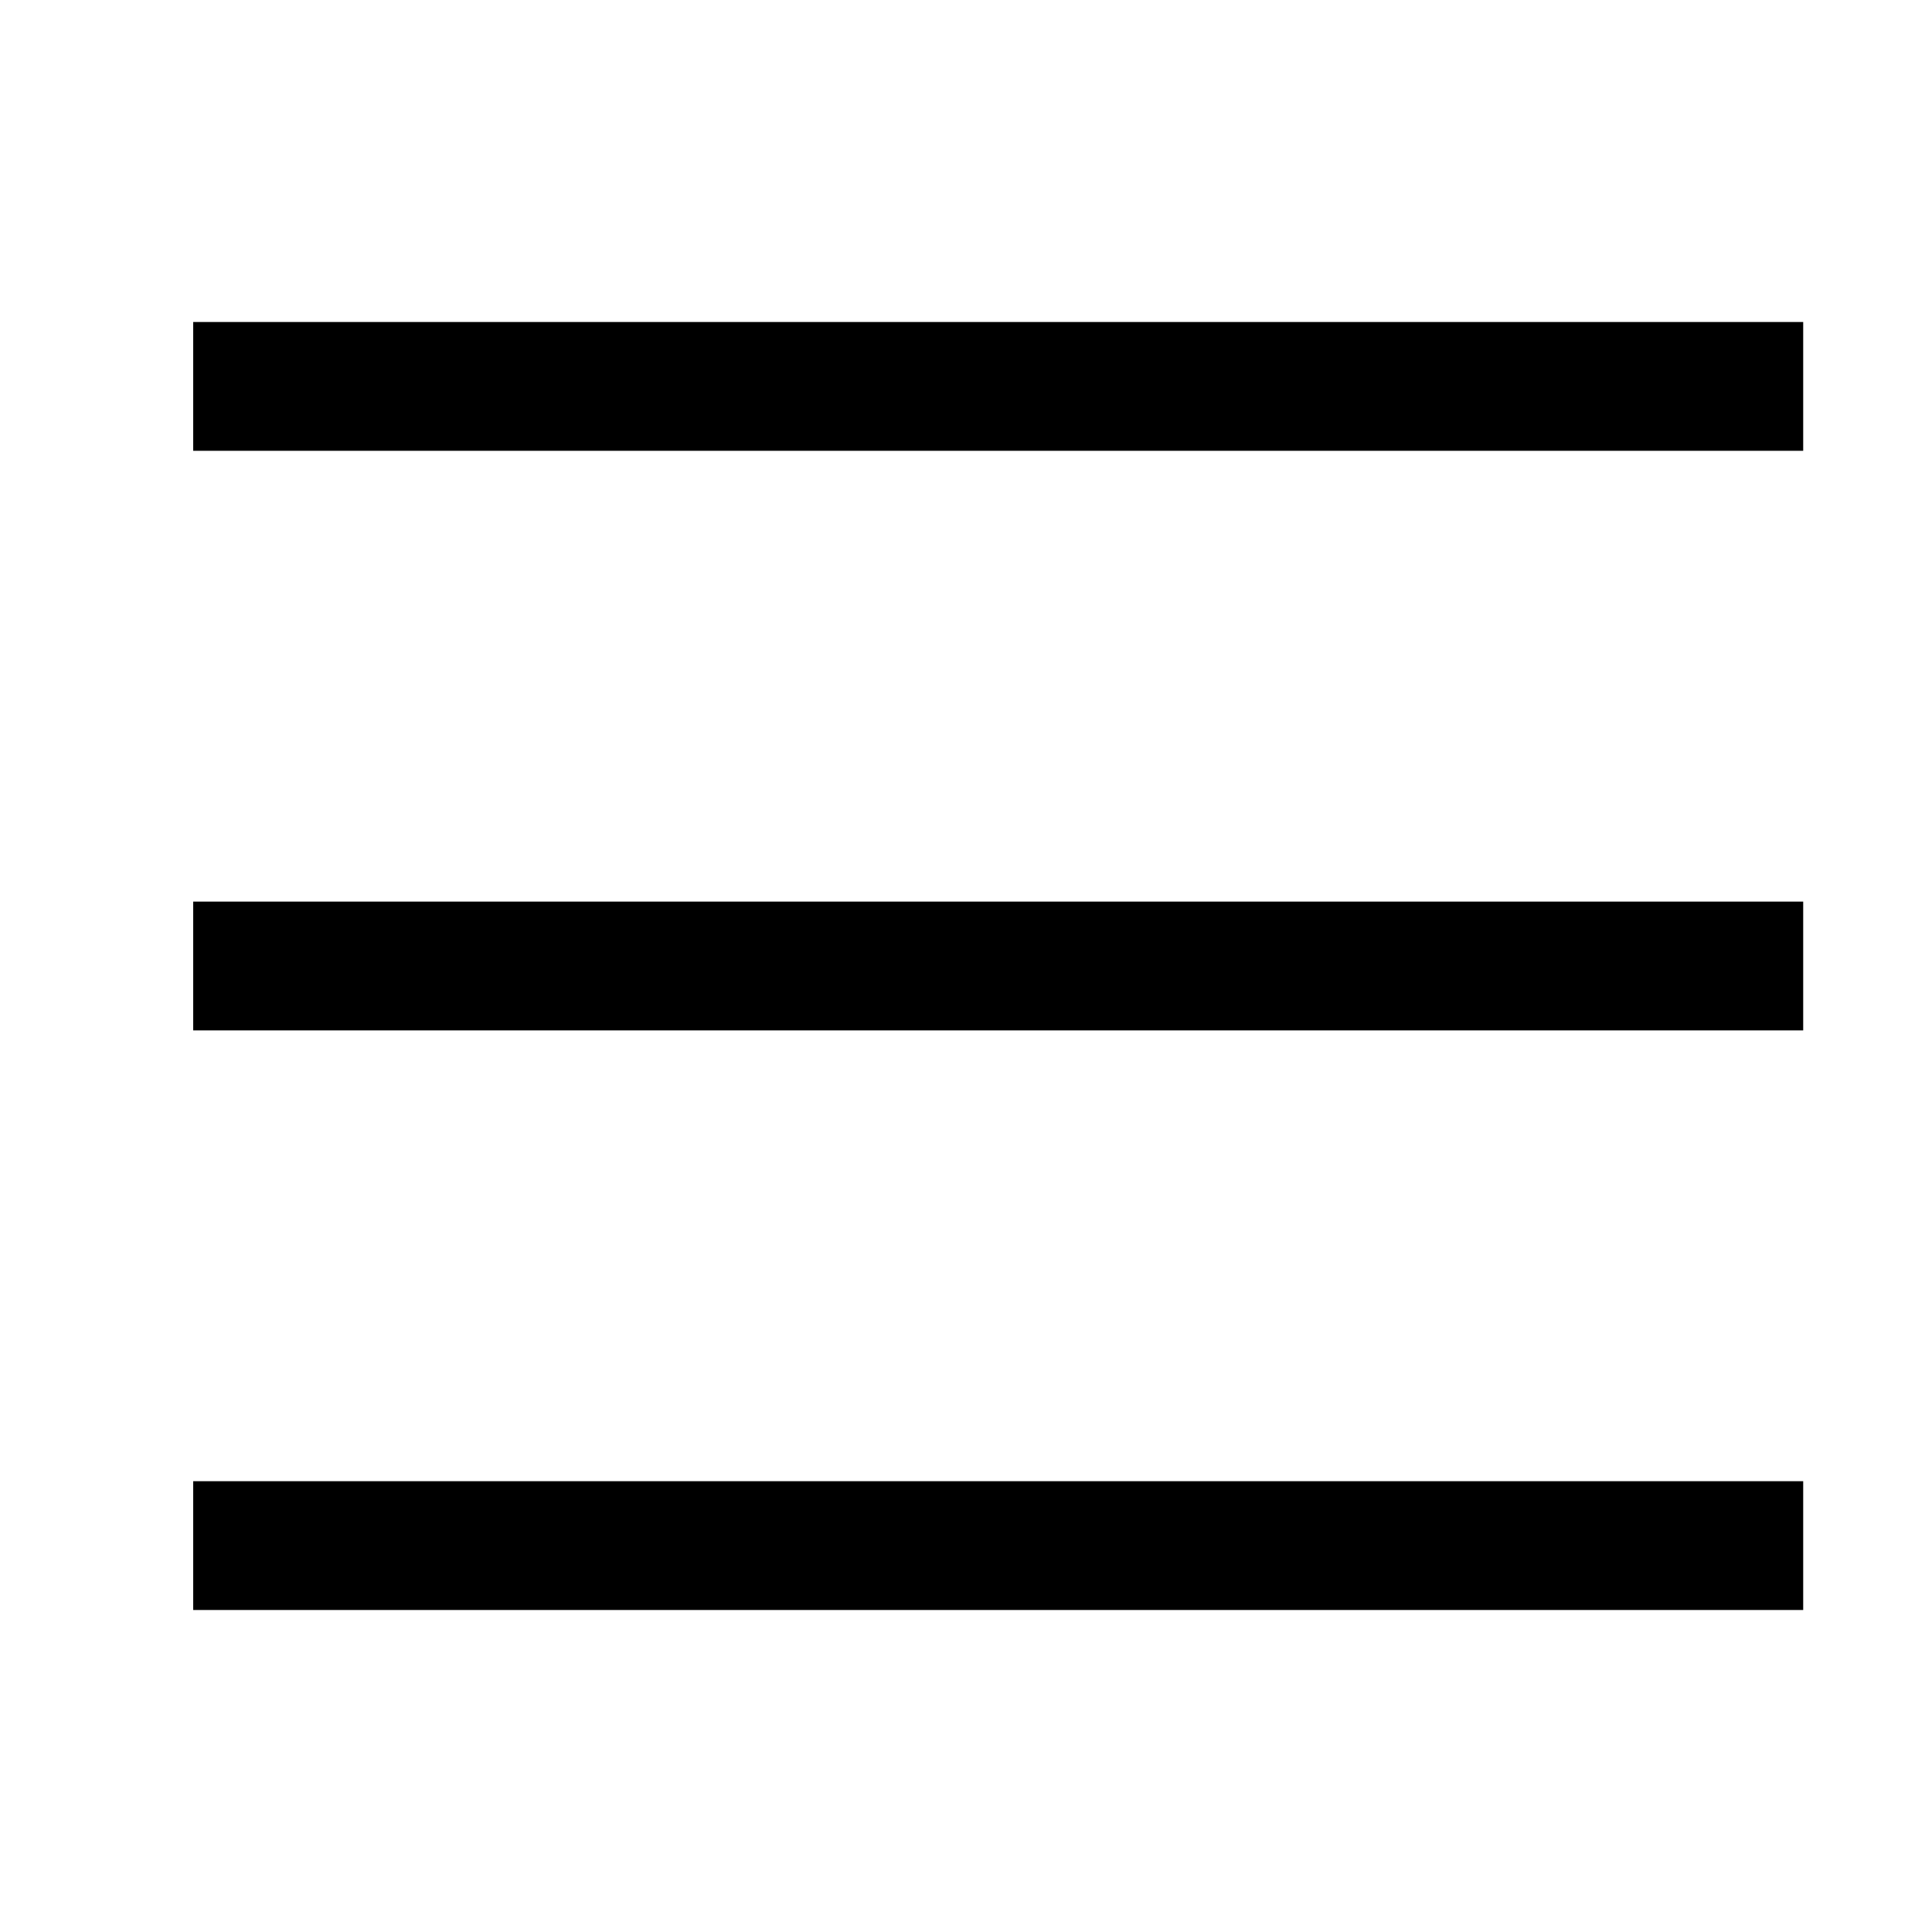
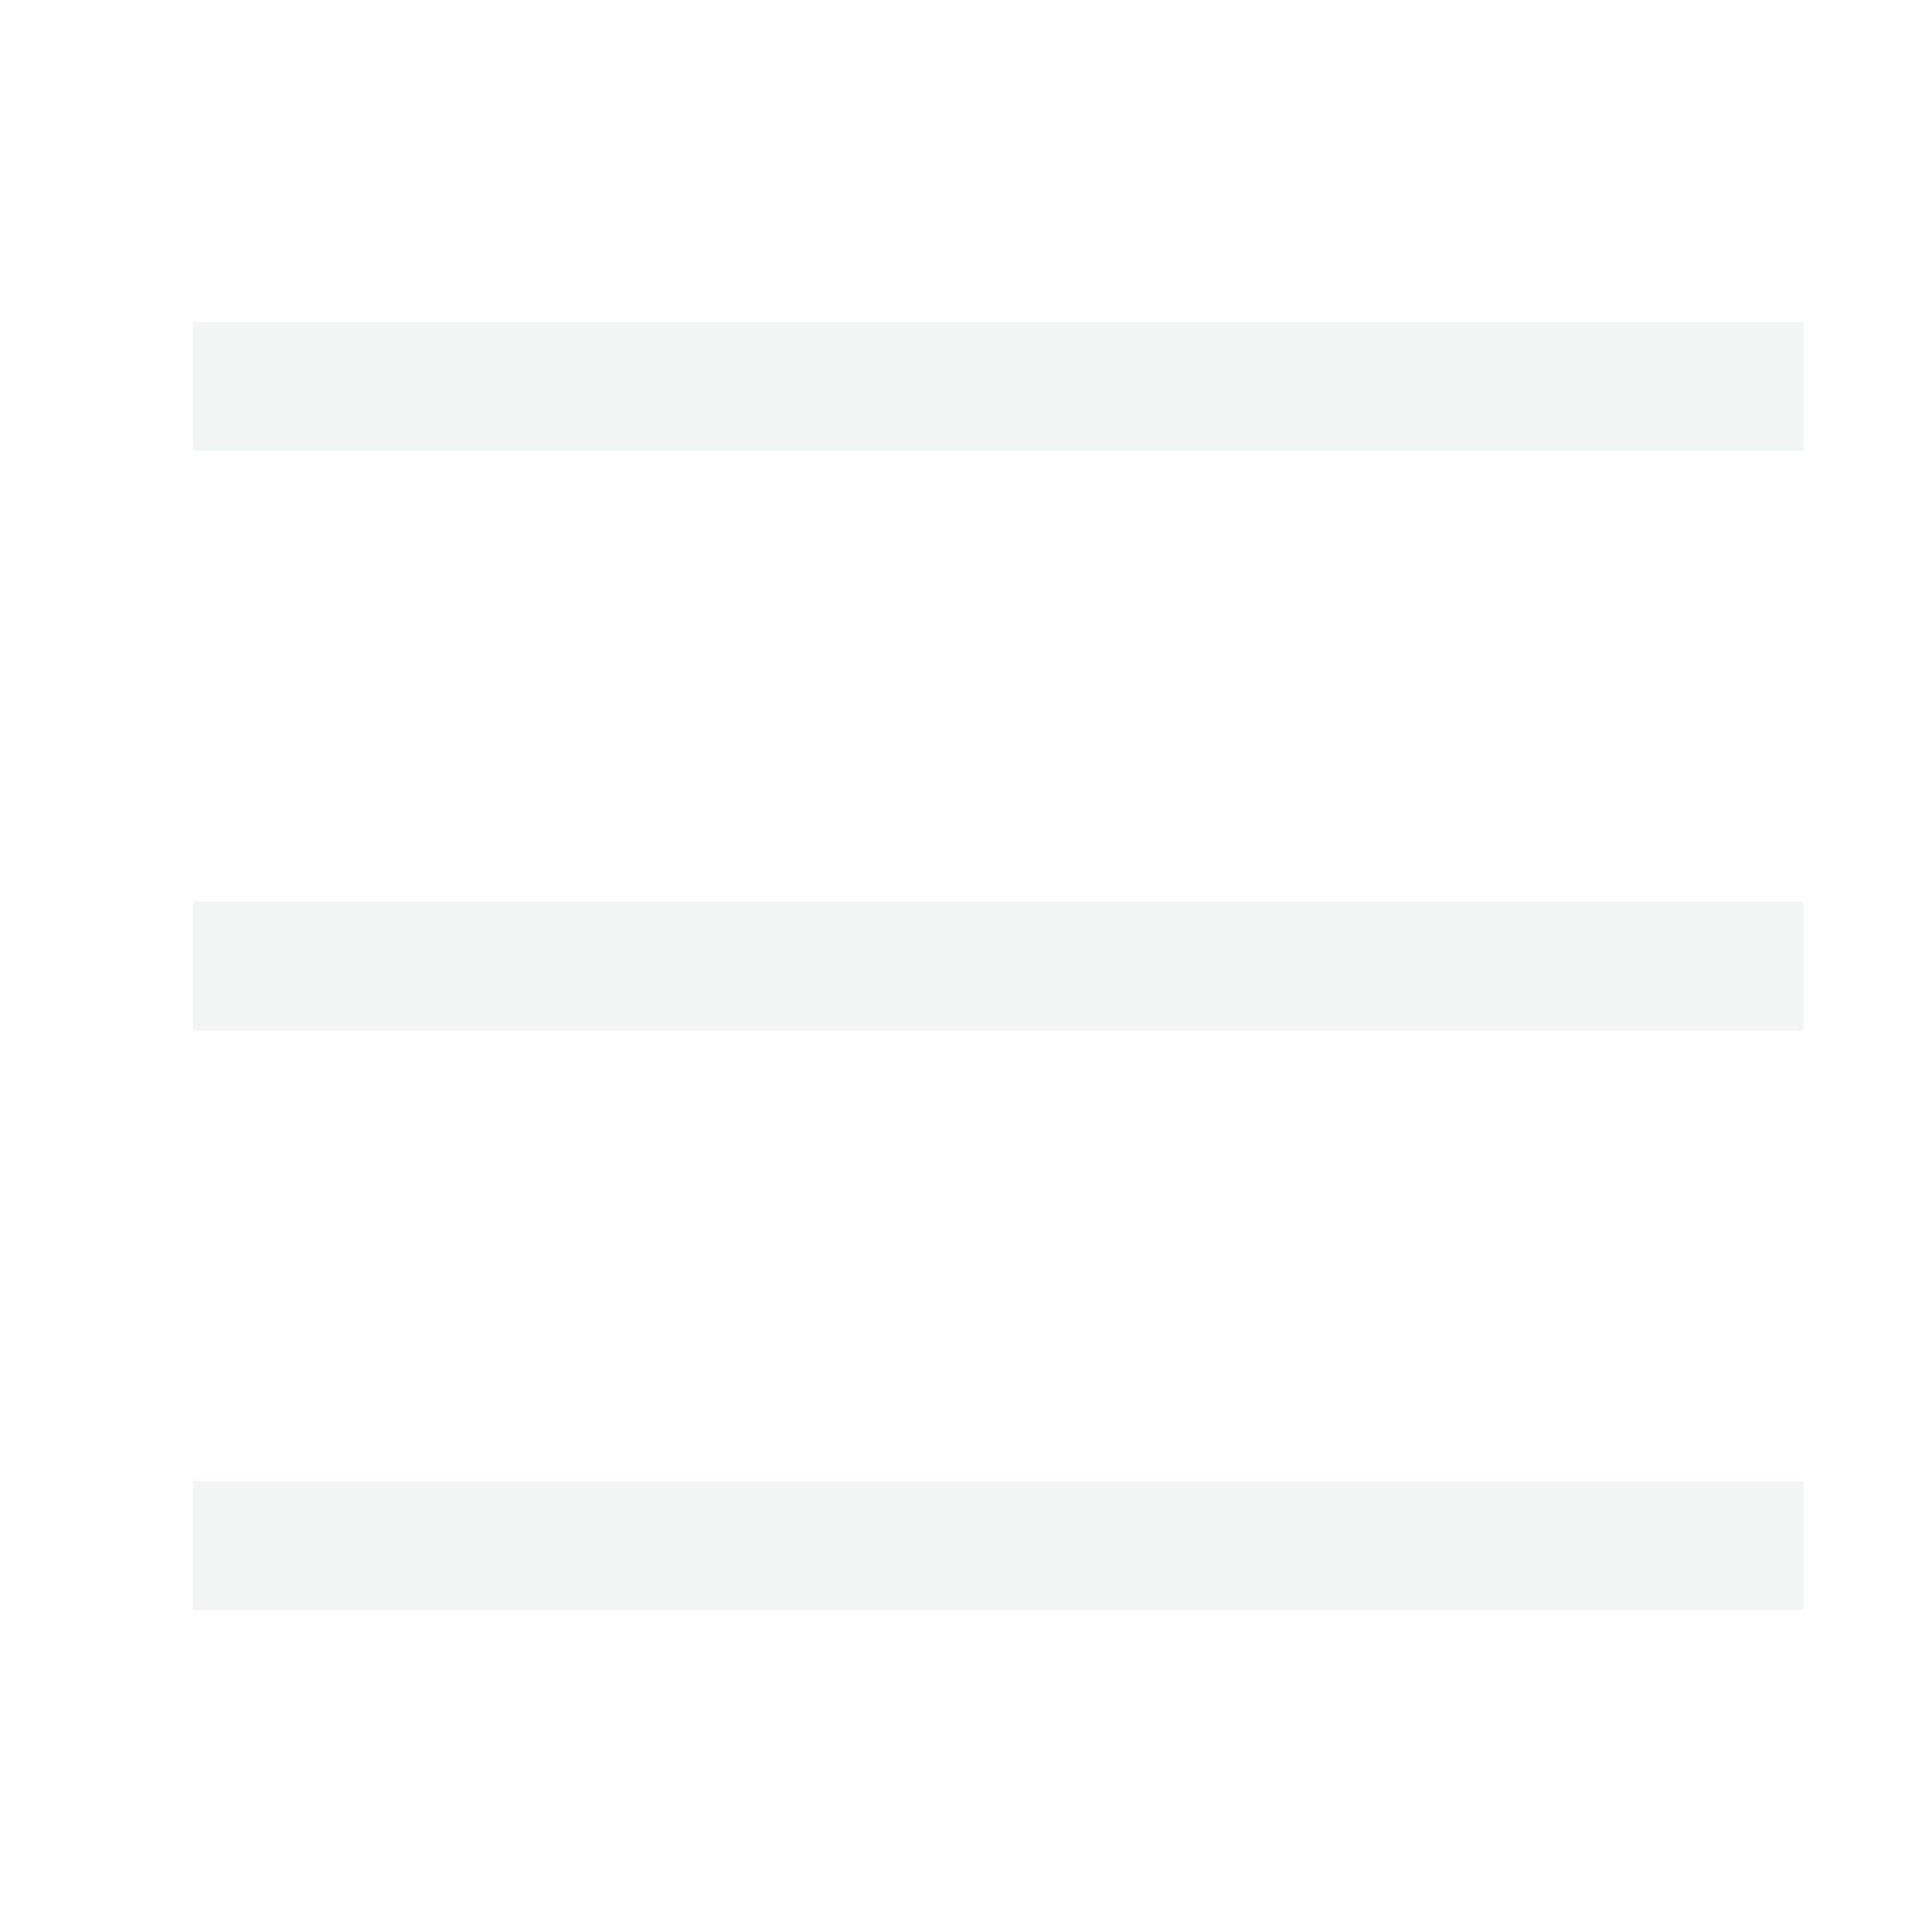
<svg xmlns="http://www.w3.org/2000/svg" width="30" height="30" viewBox="0 0 30 30" fill="none">
-   <rect x="3" y="5" width="25" height="2" fill="currentColor" />
-   <rect x="3" y="14" width="25" height="2" fill="currentColor" />
-   <rect x="3" y="23" width="25" height="2" fill="currentColor" />
+   <rect x="3" y="5" width="25" height="2" fill="#F1F5F4" />
+   <rect x="3" y="14" width="25" height="2" fill="#F1F5F4" />
+   <rect x="3" y="23" width="25" height="2" fill="#F1F5F4" />
</svg>
